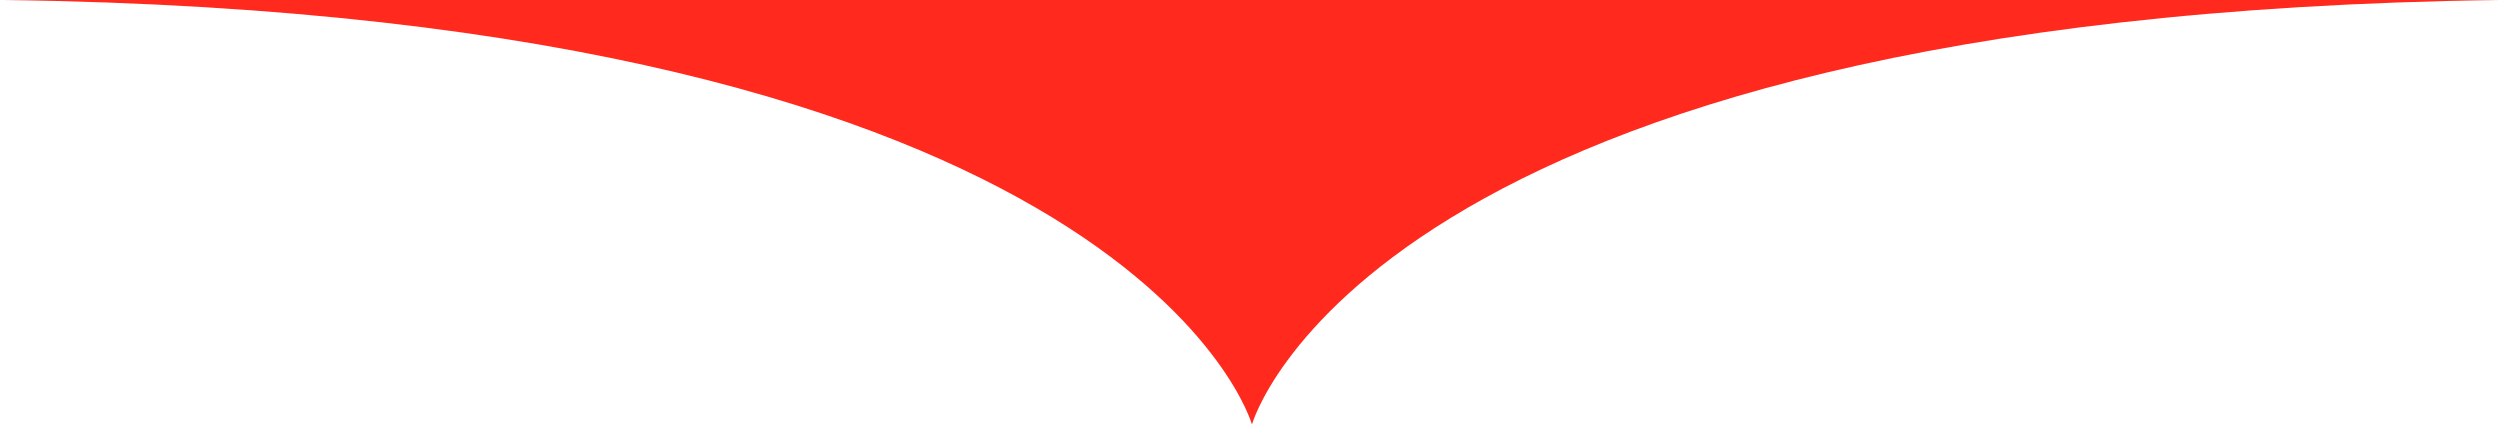
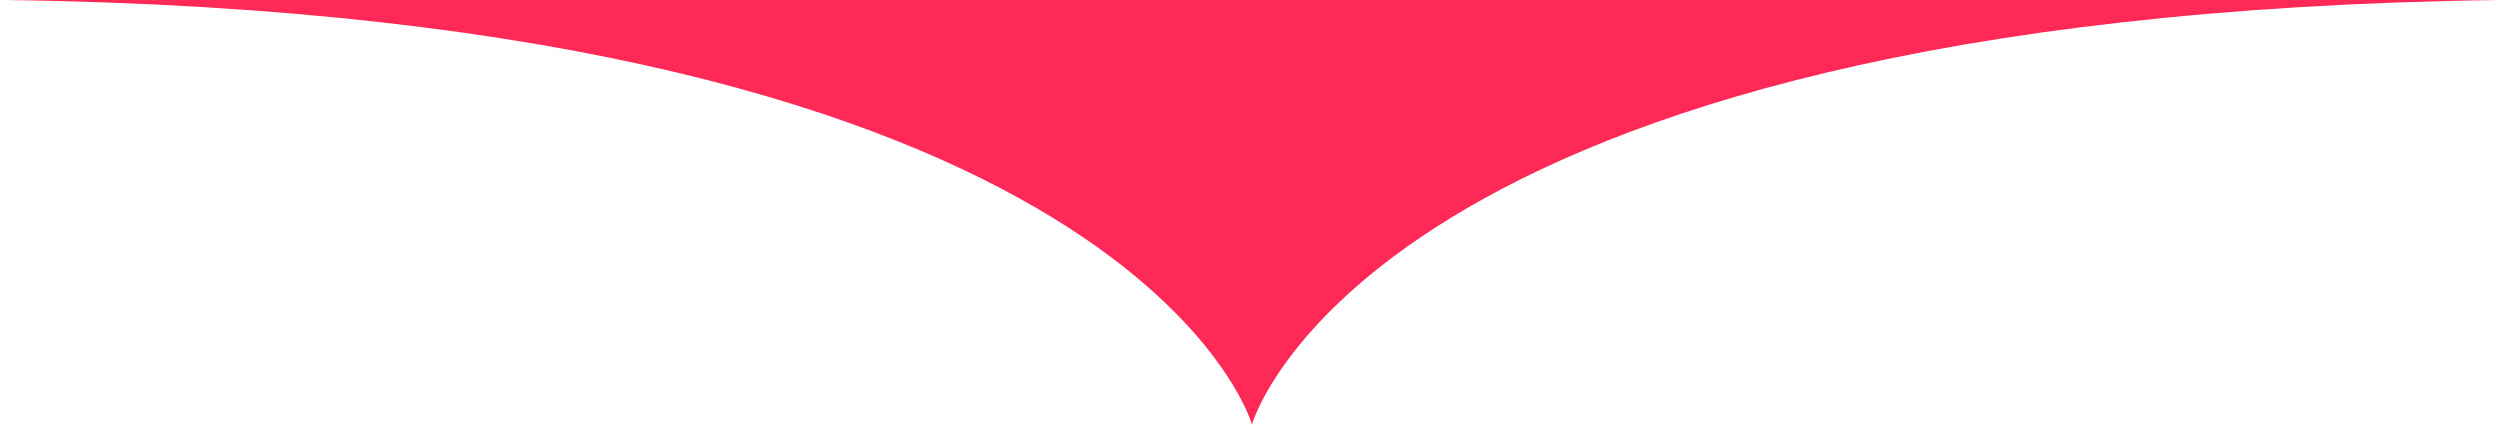
<svg xmlns="http://www.w3.org/2000/svg" id="pointer-bottom" class="pointer-transition svg-transition-piece" preserveAspectRatio="none" viewBox="0 0 642 109" fill="none" aria-hidden="true" focusable="false">
-   <path d="M321.5 109C321.5 109 291.9 3.76 0.94 0H642C351 3.76 321.5 109 321.5 109Z" fill="#ff291d" />
+   <path d="M321.5 109C321.5 109 291.9 3.76 0.94 0H642C351 3.76 321.5 109 321.5 109Z" fill="#ff2957" />
</svg>
